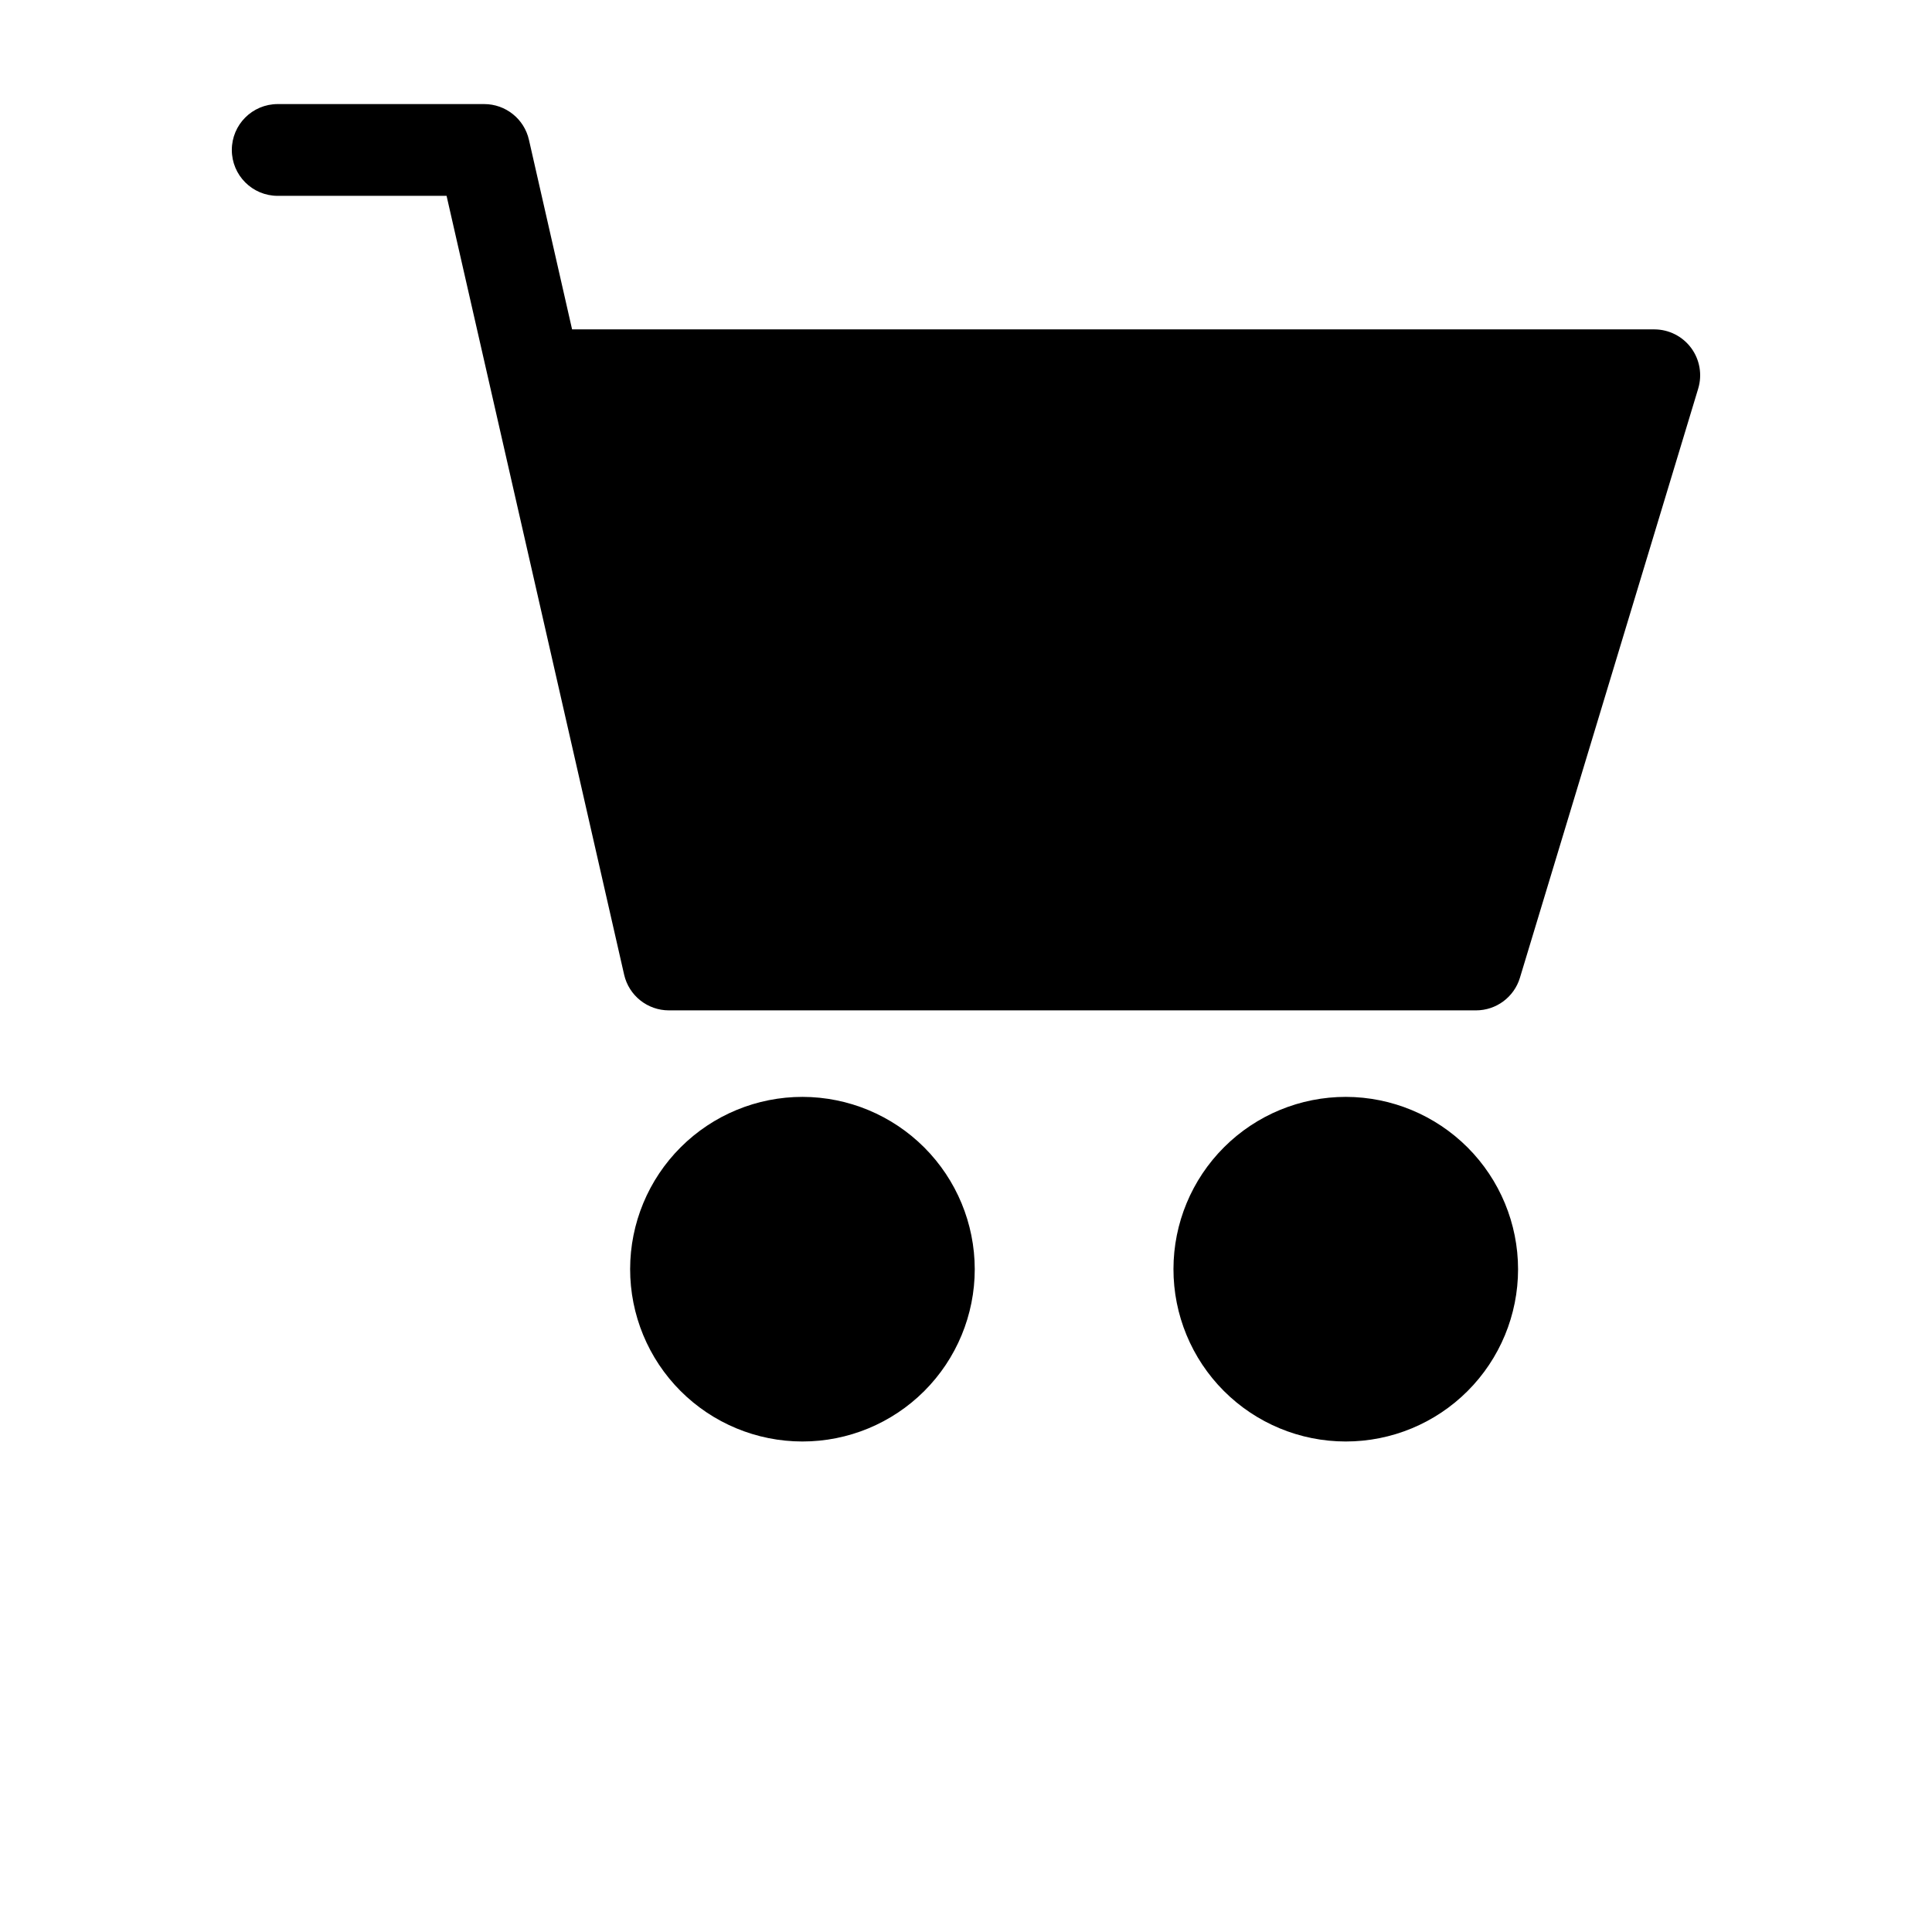
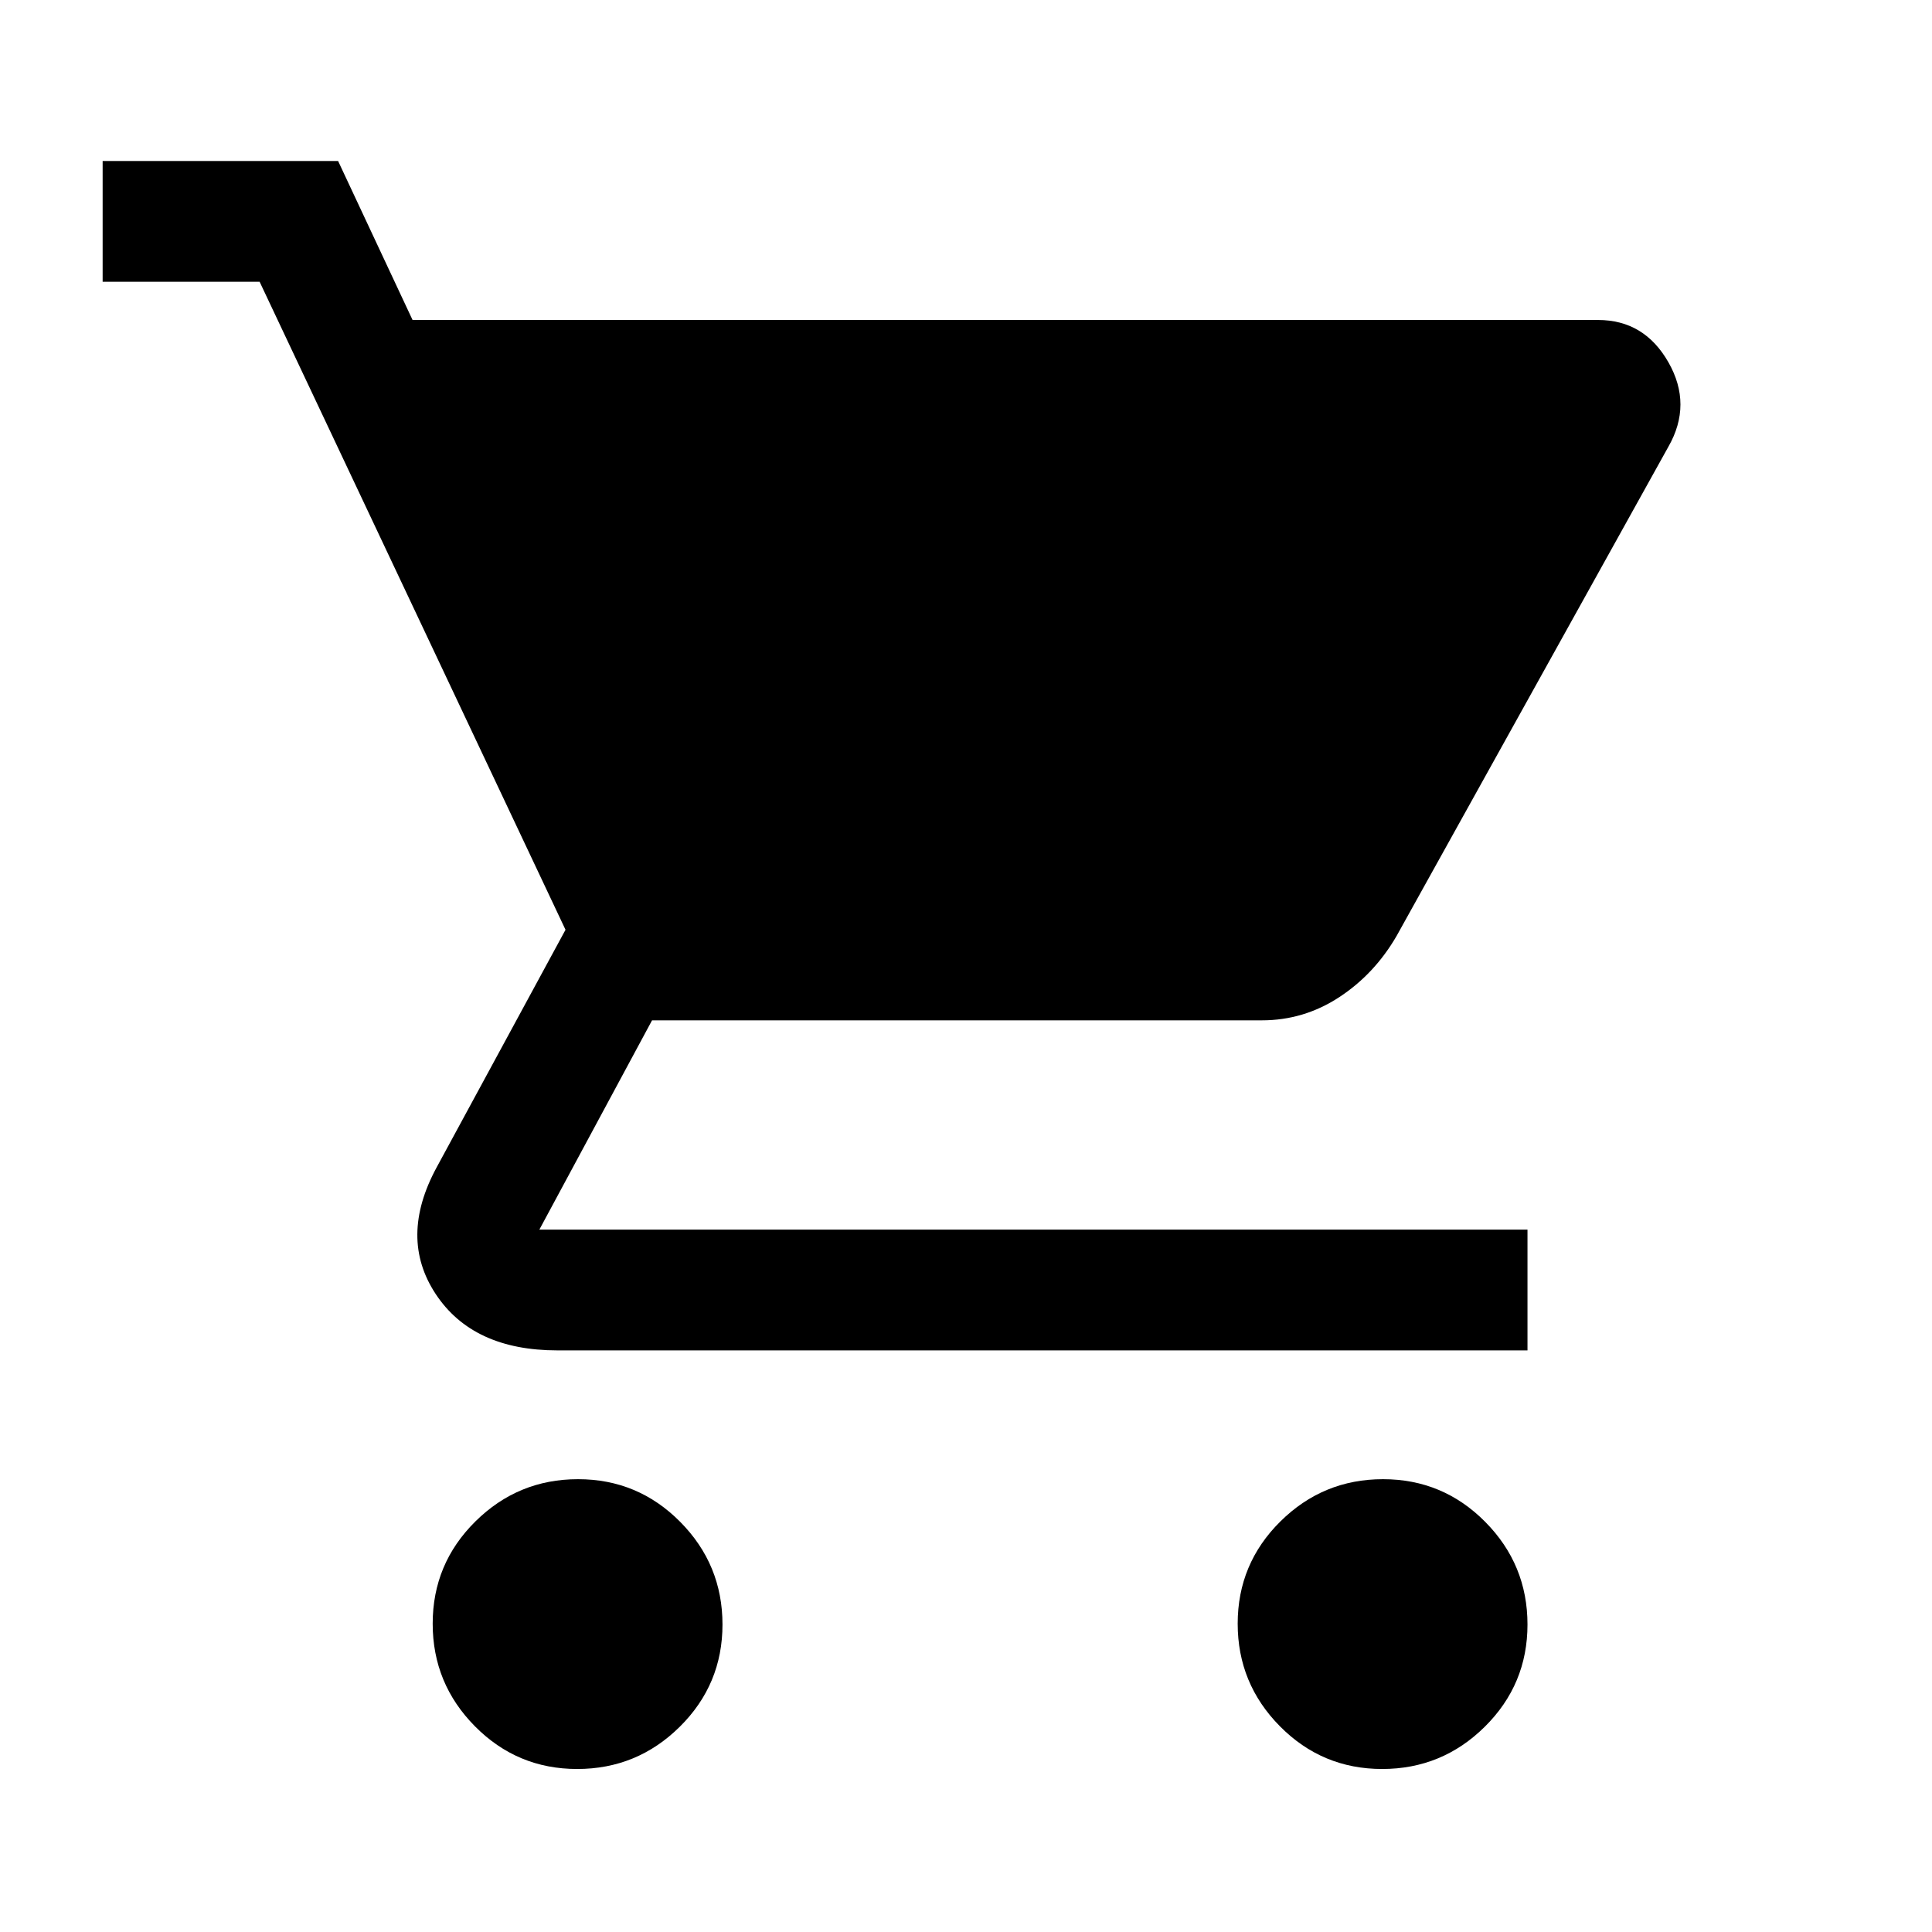
- <svg xmlns="http://www.w3.org/2000/svg" width="700pt" height="700pt" version="1.1" viewBox="0 0 700 700">
-   <defs>
-     <symbol id="t" overflow="visible">
-       <path d="m18.766-1.125c-0.969 0.5-1.98 0.875-3.031 1.125-1.043 0.258-2.137 0.391-3.281 0.391-3.398 0-6.09-0.945-8.078-2.844-1.992-1.906-2.984-4.484-2.984-7.734 0-3.258 0.992-5.836 2.984-7.734 1.988-1.906 4.68-2.859 8.078-2.859 1.145 0 2.238 0.133 3.281 0.391 1.051 0.25 2.062 0.625 3.031 1.125v4.219c-0.98-0.656-1.945-1.141-2.891-1.453-0.949-0.312-1.949-0.469-3-0.469-1.875 0-3.352 0.605-4.422 1.812-1.074 1.199-1.609 2.856-1.609 4.969 0 2.106 0.535 3.762 1.609 4.969 1.07 1.199 2.547 1.797 4.422 1.797 1.051 0 2.051-0.148 3-0.453 0.945-0.312 1.91-0.801 2.891-1.469z" />
-     </symbol>
-     <symbol id="b" overflow="visible">
-       <path d="m13.734-11.141c-0.438-0.195-0.871-0.344-1.297-0.438-0.418-0.102-0.84-0.156-1.266-0.156-1.262 0-2.231 0.406-2.906 1.219-0.68 0.805-1.016 1.953-1.016 3.453v7.062h-4.891v-15.312h4.891v2.516c0.625-1 1.344-1.727 2.156-2.188 0.82-0.469 1.801-0.703 2.938-0.703 0.164 0 0.344 0.012 0.531 0.031 0.195 0.012 0.477 0.039 0.844 0.078z" />
-     </symbol>
-     <symbol id="a" overflow="visible">
-       <path d="m17.641-7.703v1.406h-11.453c0.125 1.148 0.539 2.008 1.25 2.578 0.707 0.574 1.703 0.859 2.984 0.859 1.031 0 2.082-0.148 3.156-0.453 1.082-0.312 2.191-0.773 3.328-1.391v3.766c-1.156 0.438-2.312 0.766-3.469 0.984-1.156 0.227-2.312 0.344-3.469 0.344-2.773 0-4.93-0.703-6.469-2.109-1.531-1.406-2.297-3.379-2.297-5.922 0-2.5 0.754-4.461 2.266-5.891 1.508-1.438 3.582-2.156 6.219-2.156 2.406 0 4.332 0.73 5.781 2.188 1.445 1.449 2.172 3.383 2.172 5.797zm-5.031-1.625c0-0.926-0.273-1.672-0.812-2.234-0.543-0.57-1.25-0.859-2.125-0.859-0.949 0-1.719 0.266-2.312 0.797s-0.965 1.297-1.109 2.297z" />
-     </symbol>
-     <symbol id="i" overflow="visible">
-       <path d="m9.219-6.891c-1.023 0-1.793 0.172-2.312 0.516-0.512 0.344-0.766 0.855-0.766 1.531 0 0.625 0.207 1.117 0.625 1.469 0.414 0.344 0.988 0.516 1.719 0.516 0.926 0 1.703-0.328 2.328-0.984 0.633-0.664 0.953-1.492 0.953-2.484v-0.562zm7.469-1.844v8.734h-4.922v-2.266c-0.656 0.93-1.398 1.605-2.219 2.031-0.824 0.414-1.824 0.625-3 0.625-1.586 0-2.871-0.457-3.859-1.375-0.992-0.926-1.484-2.129-1.484-3.609 0-1.789 0.613-3.102 1.844-3.938 1.238-0.844 3.18-1.266 5.828-1.266h2.891v-0.391c0-0.77-0.309-1.332-0.922-1.688-0.617-0.363-1.57-0.547-2.859-0.547-1.055 0-2.031 0.105-2.938 0.312-0.898 0.211-1.73 0.523-2.5 0.938v-3.734c1.039-0.25 2.086-0.441 3.141-0.578 1.062-0.133 2.125-0.203 3.188-0.203 2.758 0 4.75 0.547 5.969 1.641 1.227 1.086 1.844 2.856 1.844 5.312z" />
-     </symbol>
-     <symbol id="d" overflow="visible">
-       <path d="m7.703-19.656v4.344h5.047v3.5h-5.047v6.5c0 0.711 0.141 1.188 0.422 1.438s0.836 0.375 1.672 0.375h2.516v3.5h-4.188c-1.938 0-3.312-0.398-4.125-1.203-0.805-0.812-1.203-2.18-1.203-4.109v-6.5h-2.422v-3.5h2.422v-4.344z" />
-     </symbol>
-     <symbol id="h" overflow="visible">
-       <path d="m12.766-13.078v-8.203h4.922v21.281h-4.922v-2.219c-0.668 0.906-1.406 1.57-2.219 1.984s-1.758 0.625-2.828 0.625c-1.887 0-3.434-0.75-4.641-2.25-1.211-1.5-1.812-3.426-1.812-5.781 0-2.363 0.602-4.297 1.812-5.797 1.207-1.5 2.754-2.25 4.641-2.25 1.062 0 2 0.215 2.812 0.641 0.82 0.43 1.566 1.086 2.234 1.969zm-3.219 9.922c1.039 0 1.836-0.379 2.391-1.141 0.551-0.77 0.828-1.883 0.828-3.344 0-1.457-0.277-2.566-0.828-3.328-0.555-0.77-1.352-1.156-2.391-1.156-1.043 0-1.84 0.387-2.391 1.156-0.555 0.762-0.828 1.871-0.828 3.328 0 1.461 0.273 2.574 0.828 3.344 0.551 0.762 1.348 1.141 2.391 1.141z" />
-     </symbol>
-     <symbol id="g" overflow="visible">
-       <path d="m10.5-3.156c1.051 0 1.852-0.379 2.406-1.141 0.551-0.77 0.828-1.883 0.828-3.344 0-1.457-0.277-2.566-0.828-3.328-0.555-0.77-1.355-1.156-2.406-1.156-1.055 0-1.859 0.387-2.422 1.156-0.555 0.773-0.828 1.883-0.828 3.328 0 1.449 0.273 2.559 0.828 3.328 0.562 0.773 1.367 1.156 2.422 1.156zm-3.25-9.922c0.676-0.883 1.422-1.539 2.234-1.969 0.82-0.426 1.766-0.641 2.828-0.641 1.895 0 3.445 0.75 4.656 2.25 1.207 1.5 1.812 3.434 1.812 5.797 0 2.356-0.605 4.281-1.812 5.781-1.211 1.5-2.762 2.25-4.656 2.25-1.062 0-2.008-0.211-2.828-0.625-0.812-0.426-1.559-1.086-2.234-1.984v2.219h-4.891v-21.281h4.891z" />
-     </symbol>
-     <symbol id="f" overflow="visible">
-       <path d="m0.344-15.312h4.891l4.125 10.391 3.5-10.391h4.891l-6.438 16.766c-0.648 1.695-1.402 2.883-2.266 3.562-0.867 0.688-2 1.031-3.406 1.031h-2.844v-3.219h1.531c0.832 0 1.438-0.137 1.812-0.406 0.383-0.262 0.68-0.73 0.891-1.406l0.141-0.422z" />
-     </symbol>
-     <symbol id="e" overflow="visible">
-       <path d="m12.766-2.594c-0.668 0.887-1.406 1.543-2.219 1.969-0.812 0.418-1.758 0.625-2.828 0.625-1.867 0-3.406-0.734-4.625-2.203-1.219-1.477-1.828-3.352-1.828-5.625 0-2.289 0.609-4.164 1.828-5.625 1.219-1.469 2.758-2.203 4.625-2.203 1.07 0 2.016 0.215 2.828 0.641 0.812 0.418 1.551 1.074 2.219 1.969v-2.266h4.922v13.766c0 2.457-0.777 4.336-2.328 5.641-1.555 1.301-3.809 1.953-6.766 1.953-0.949 0-1.871-0.074-2.766-0.219-0.898-0.148-1.797-0.371-2.703-0.672v-3.812c0.863 0.488 1.703 0.852 2.516 1.094 0.82 0.238 1.648 0.359 2.484 0.359 1.602 0 2.773-0.352 3.516-1.047 0.75-0.699 1.125-1.797 1.125-3.297zm-3.219-9.531c-1.012 0-1.805 0.375-2.375 1.125-0.562 0.742-0.844 1.797-0.844 3.172 0 1.398 0.27 2.461 0.812 3.188 0.551 0.719 1.352 1.078 2.406 1.078 1.02 0 1.812-0.367 2.375-1.109 0.562-0.75 0.844-1.801 0.844-3.156 0-1.375-0.281-2.43-0.844-3.172-0.562-0.75-1.355-1.125-2.375-1.125z" />
-     </symbol>
-     <symbol id="c" overflow="visible">
-       <path d="m9.641-12.188c-1.086 0-1.914 0.391-2.484 1.172-0.574 0.781-0.859 1.906-0.859 3.375s0.285 2.594 0.859 3.375c0.57 0.773 1.398 1.156 2.484 1.156 1.062 0 1.875-0.383 2.438-1.156 0.57-0.781 0.859-1.906 0.859-3.375s-0.289-2.594-0.859-3.375c-0.562-0.781-1.375-1.172-2.438-1.172zm0-3.5c2.633 0 4.691 0.715 6.172 2.141 1.477 1.418 2.219 3.387 2.219 5.906 0 2.512-0.742 4.481-2.219 5.906-1.48 1.418-3.539 2.125-6.172 2.125-2.648 0-4.715-0.707-6.203-2.125-1.492-1.426-2.234-3.394-2.234-5.906 0-2.519 0.742-4.488 2.234-5.906 1.488-1.426 3.555-2.141 6.203-2.141z" />
-     </symbol>
-     <symbol id="s" overflow="visible">
-       <path d="m2.359-15.312h4.891v15.312h-4.891zm0-5.969h4.891v4h-4.891z" />
-     </symbol>
-     <symbol id="r" overflow="visible">
-       <path d="m12.422-21.281v3.219h-2.703c-0.688 0-1.172 0.125-1.453 0.375-0.273 0.25-0.406 0.688-0.406 1.312v1.062h4.188v3.5h-4.188v11.812h-4.891v-11.812h-2.438v-3.5h2.438v-1.062c0-1.664 0.461-2.898 1.391-3.703 0.926-0.801 2.367-1.203 4.328-1.203z" />
-     </symbol>
-     <symbol id="q" overflow="visible">
-       <path d="m16.547-12.766c0.613-0.945 1.348-1.672 2.203-2.172 0.852-0.5 1.789-0.75 2.812-0.75 1.758 0 3.098 0.547 4.016 1.641 0.926 1.086 1.391 2.656 1.391 4.719v9.328h-4.922v-7.984-0.359c0.008-0.133 0.016-0.32 0.016-0.562 0-1.082-0.164-1.863-0.484-2.344-0.312-0.488-0.824-0.734-1.531-0.734-0.93 0-1.648 0.387-2.156 1.156-0.512 0.762-0.773 1.867-0.781 3.312v7.516h-4.922v-7.984c0-1.695-0.148-2.785-0.438-3.266-0.293-0.488-0.812-0.734-1.562-0.734-0.938 0-1.664 0.387-2.172 1.156-0.512 0.762-0.766 1.859-0.766 3.297v7.531h-4.922v-15.312h4.922v2.234c0.602-0.863 1.289-1.516 2.062-1.953 0.781-0.438 1.641-0.656 2.578-0.656 1.062 0 2 0.258 2.812 0.766 0.812 0.512 1.426 1.23 1.844 2.156z" />
-     </symbol>
-     <symbol id="p" overflow="visible">
-       <path d="m17.75-9.328v9.328h-4.922v-7.109c0-1.344-0.031-2.266-0.094-2.766s-0.168-0.867-0.312-1.109c-0.188-0.312-0.449-0.555-0.781-0.734-0.324-0.176-0.695-0.266-1.109-0.266-1.023 0-1.824 0.398-2.406 1.188-0.586 0.781-0.875 1.871-0.875 3.266v7.531h-4.891v-21.281h4.891v8.203c0.738-0.883 1.52-1.539 2.344-1.969 0.832-0.426 1.75-0.641 2.75-0.641 1.77 0 3.113 0.547 4.031 1.641 0.914 1.086 1.375 2.656 1.375 4.719z" />
-     </symbol>
-     <symbol id="o" overflow="visible">
-       <path d="m2.578-20.406h5.875l7.422 14v-14h4.984v20.406h-5.875l-7.422-14v14h-4.984z" />
-     </symbol>
-     <symbol id="n" overflow="visible">
-       <path d="m2.188-5.969v-9.344h4.922v1.531c0 0.836-0.008 1.875-0.016 3.125-0.012 1.25-0.016 2.086-0.016 2.5 0 1.242 0.031 2.133 0.094 2.672 0.07 0.543 0.18 0.934 0.328 1.172 0.207 0.324 0.473 0.574 0.797 0.75 0.32 0.168 0.691 0.25 1.109 0.25 1.02 0 1.82-0.391 2.406-1.172 0.582-0.781 0.875-1.867 0.875-3.266v-7.562h4.891v15.312h-4.891v-2.219c-0.742 0.898-1.523 1.559-2.344 1.984-0.824 0.414-1.734 0.625-2.734 0.625-1.762 0-3.106-0.539-4.031-1.625-0.93-1.082-1.391-2.66-1.391-4.734z" />
-     </symbol>
-     <symbol id="m" overflow="visible">
-       <path d="m17.75-9.328v9.328h-4.922v-7.141c0-1.32-0.031-2.234-0.094-2.734s-0.168-0.867-0.312-1.109c-0.188-0.312-0.449-0.555-0.781-0.734-0.324-0.176-0.695-0.266-1.109-0.266-1.023 0-1.824 0.398-2.406 1.188-0.586 0.781-0.875 1.871-0.875 3.266v7.531h-4.891v-15.312h4.891v2.234c0.738-0.883 1.52-1.539 2.344-1.969 0.832-0.426 1.75-0.641 2.75-0.641 1.77 0 3.113 0.547 4.031 1.641 0.914 1.086 1.375 2.656 1.375 4.719z" />
-     </symbol>
-     <symbol id="l" overflow="visible">
-       <path d="m2.578-20.406h8.734c2.594 0 4.582 0.578 5.969 1.734 1.395 1.148 2.094 2.789 2.094 4.922 0 2.137-0.699 3.781-2.094 4.938-1.387 1.156-3.375 1.734-5.969 1.734h-3.484v7.078h-5.25zm5.25 3.812v5.703h2.922c1.02 0 1.805-0.25 2.359-0.75 0.562-0.5 0.844-1.203 0.844-2.109 0-0.914-0.281-1.617-0.844-2.109-0.555-0.488-1.34-0.734-2.359-0.734z" />
-     </symbol>
-     <symbol id="k" overflow="visible">
-       <path d="m2.359-15.312h4.891v15.031c0 2.051-0.496 3.617-1.484 4.703-0.98 1.082-2.406 1.625-4.281 1.625h-2.422v-3.219h0.859c0.926 0 1.562-0.211 1.906-0.625 0.352-0.418 0.531-1.246 0.531-2.484zm0-5.969h4.891v4h-4.891z" />
-     </symbol>
-     <symbol id="j" overflow="visible">
-       <path d="m14.719-14.828v3.984c-0.656-0.457-1.324-0.797-2-1.016-0.668-0.219-1.359-0.328-2.078-0.328-1.367 0-2.434 0.402-3.203 1.203-0.762 0.793-1.141 1.906-1.141 3.344 0 1.43 0.379 2.543 1.141 3.344 0.77 0.793 1.836 1.188 3.203 1.188 0.758 0 1.484-0.109 2.172-0.328 0.688-0.227 1.32-0.566 1.906-1.016v4c-0.762 0.281-1.539 0.488-2.328 0.625-0.781 0.145-1.574 0.219-2.375 0.219-2.762 0-4.922-0.707-6.484-2.125-1.555-1.414-2.328-3.383-2.328-5.906 0-2.531 0.773-4.504 2.328-5.922 1.562-1.414 3.723-2.125 6.484-2.125 0.801 0 1.594 0.074 2.375 0.219 0.781 0.137 1.555 0.352 2.328 0.641z" />
-     </symbol>
-   </defs>
-   <g>
-     <path d="m615.29 140.8-64.594 213.47c-2.121 7-8.566 11.793-15.875 11.805h-292.46c-7.746 0.004-14.469-5.34-16.215-12.887l-64.344-282.23h-61.184c-9.184 0-16.625-7.441-16.625-16.625 0-9.18 7.441-16.625 16.625-16.625h74.816c7.769 0.004 14.504 5.387 16.215 12.965l15.629 68.668h392.13c5.258 0.012 10.199 2.504 13.332 6.734 3.125 4.227 4.07 9.684 2.547 14.719zm-127.61 256.62c-16.562-0.023-32.457 6.535-44.176 18.238-11.727 11.695-18.324 27.574-18.336 44.141-0.016 16.562 6.551 32.449 18.254 44.168s27.586 18.309 44.145 18.312c16.566 0.012 32.449-6.562 44.164-18.273 11.715-11.707 18.293-27.598 18.293-44.156-0.016-16.539-6.594-32.391-18.277-44.094-11.684-11.695-27.531-18.293-44.07-18.336zm-196.86 0h0.004c-16.562-0.023-32.457 6.535-44.18 18.238-11.727 11.695-18.32 27.574-18.336 44.141-0.012 16.562 6.551 32.449 18.254 44.168 11.707 11.719 27.586 18.309 44.152 18.312 16.562 0.012 32.449-6.562 44.164-18.273 11.715-11.707 18.293-27.598 18.293-44.156-0.023-16.539-6.598-32.391-18.281-44.094-11.684-11.695-27.527-18.293-44.066-18.336z" />
-   </g>
+ <svg xmlns="http://www.w3.org/2000/svg" height="48" viewBox="0 96 960 960" width="48">
+   <path d="M286.788 975Q257 975 236 953.788q-21-21.213-21-51Q215 873 236.212 852q21.213-21 51-21Q317 831 338 852.212q21 21.213 21 51Q359 933 337.788 954q-21.213 21-51 21Zm400 0Q657 975 636 953.788q-21-21.213-21-51Q615 873 636.212 852q21.213-21 51-21Q717 831 738 852.212q21 21.213 21 51Q759 933 737.788 954q-21.213 21-51 21ZM205 255h589.074q22.964 0 34.945 21Q841 297 829 318L694 561q-11 19-28.559 30.5Q647.881 603 627 603H324l-56 104h491v60H277q-42 0-60.5-28t.5-63l64-118-152-322H51v-60h117l37 79Z" />
</svg>
